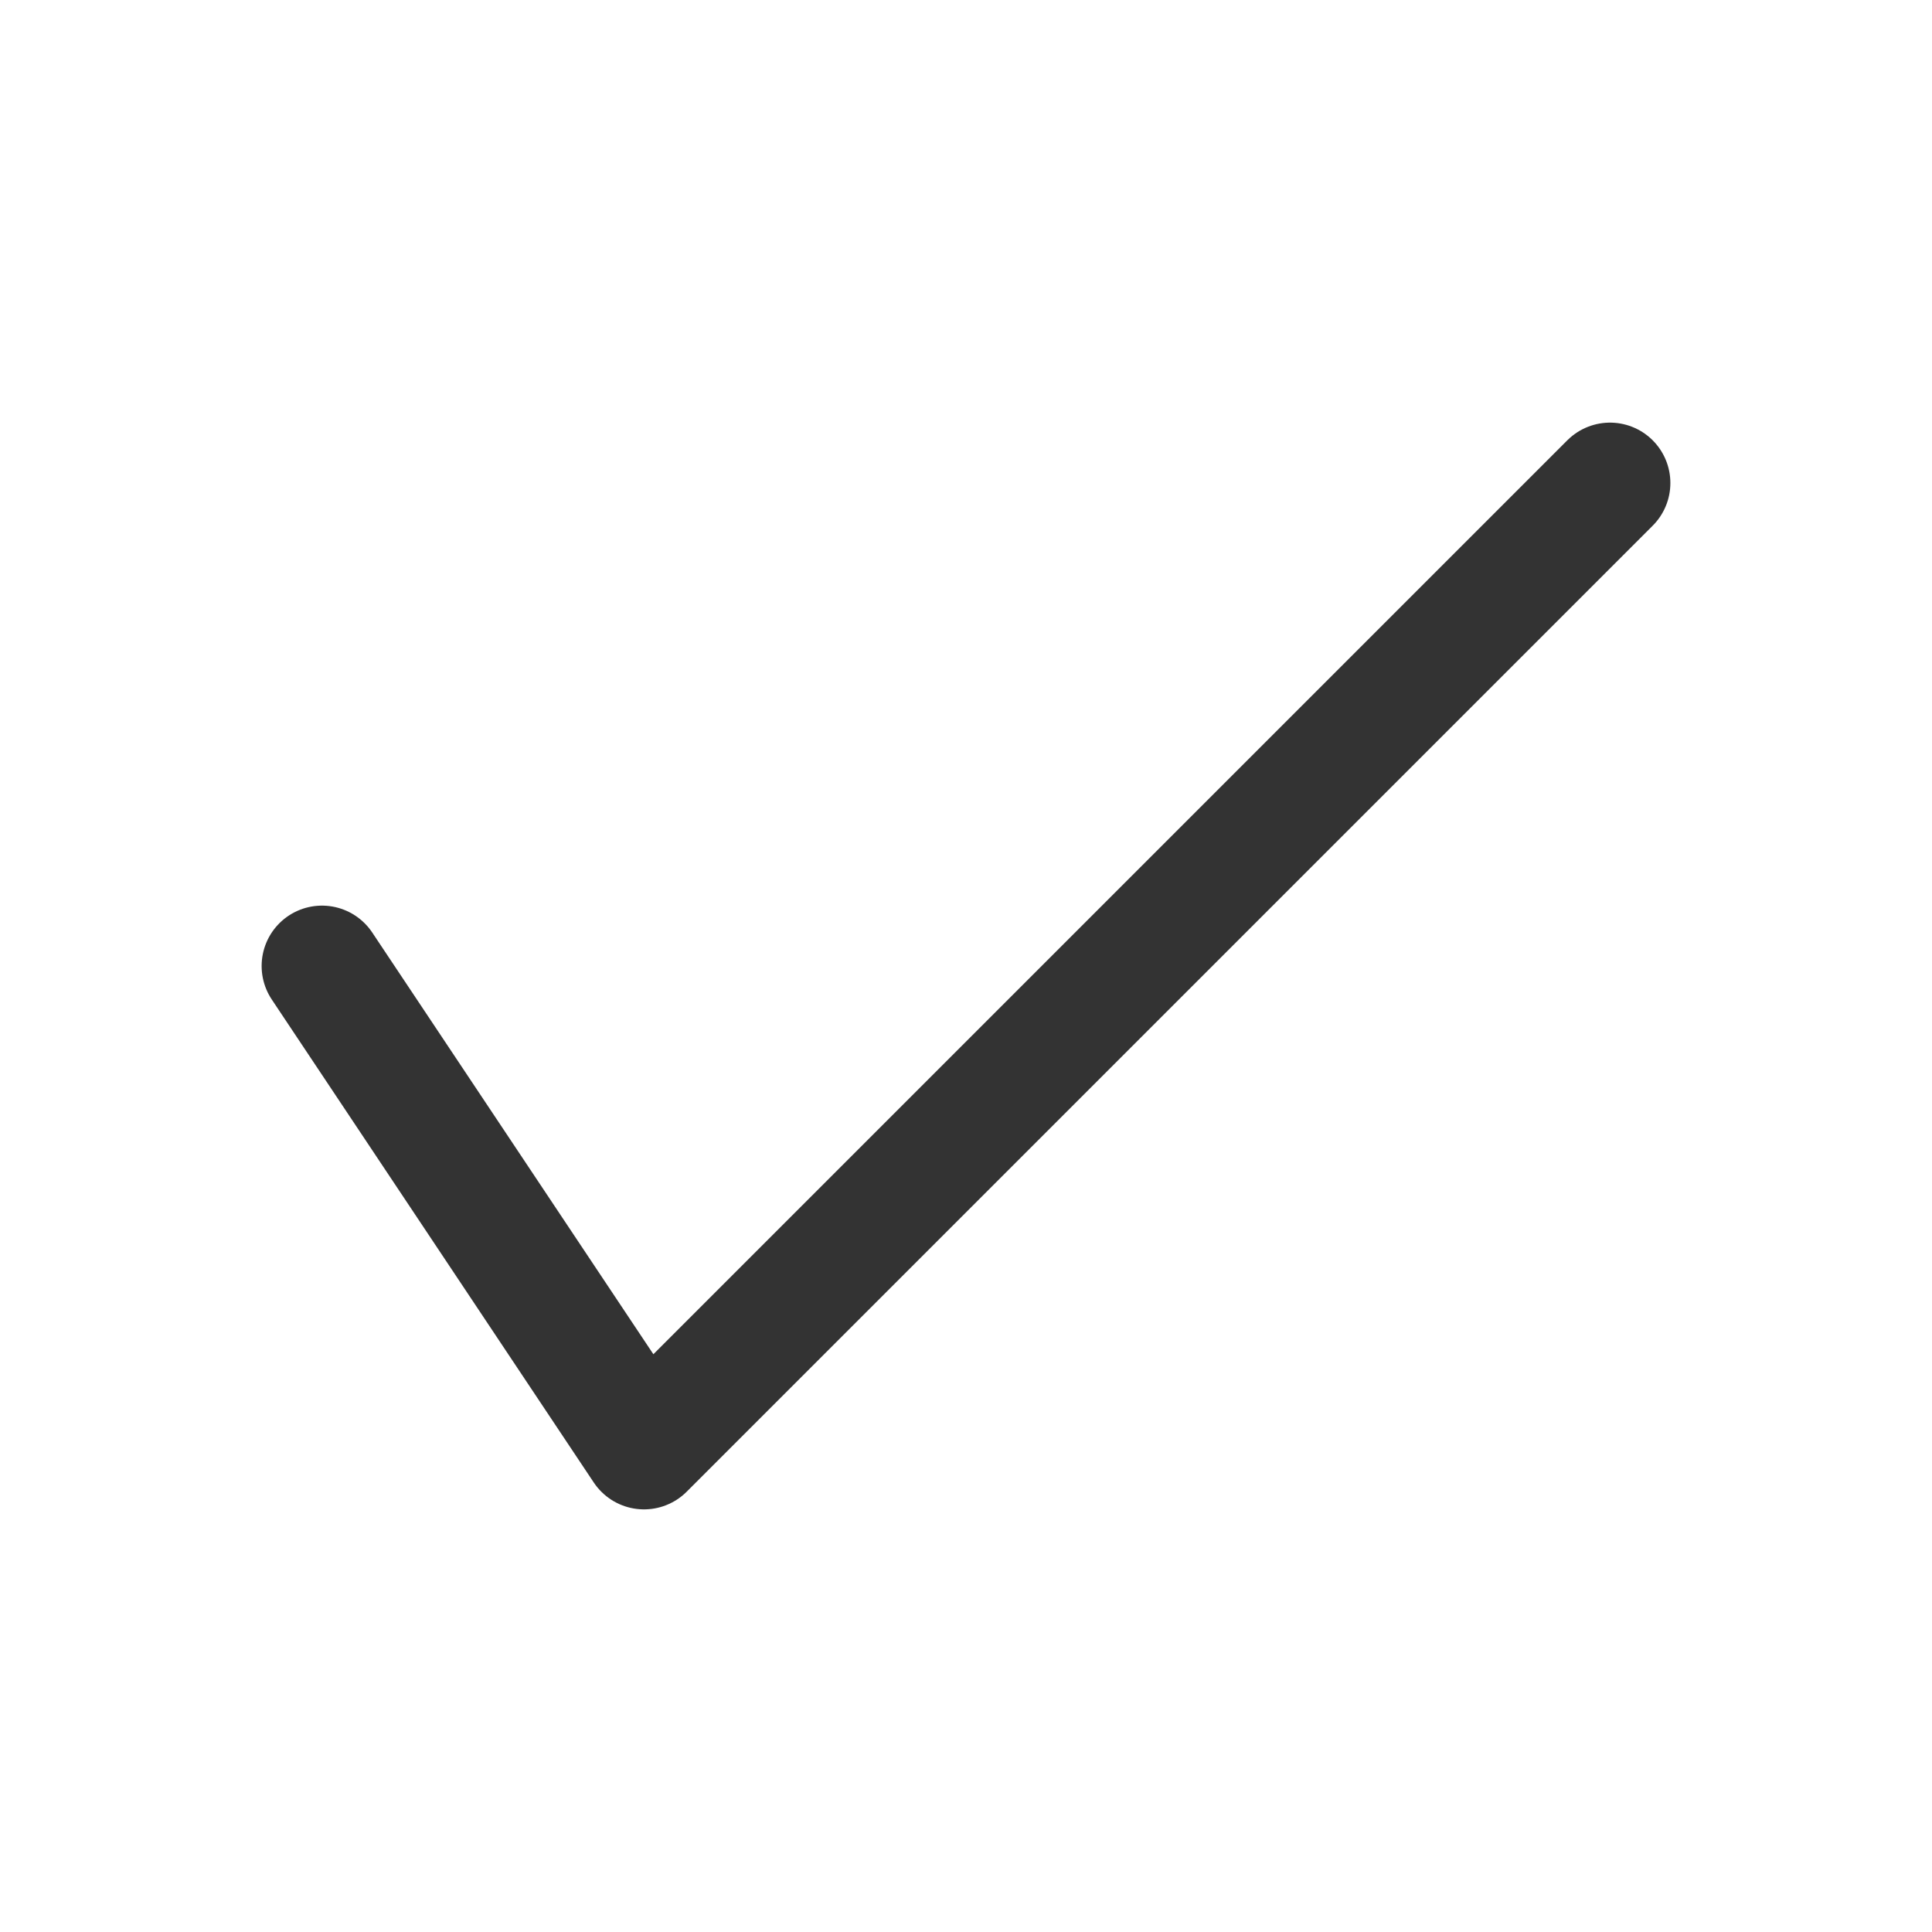
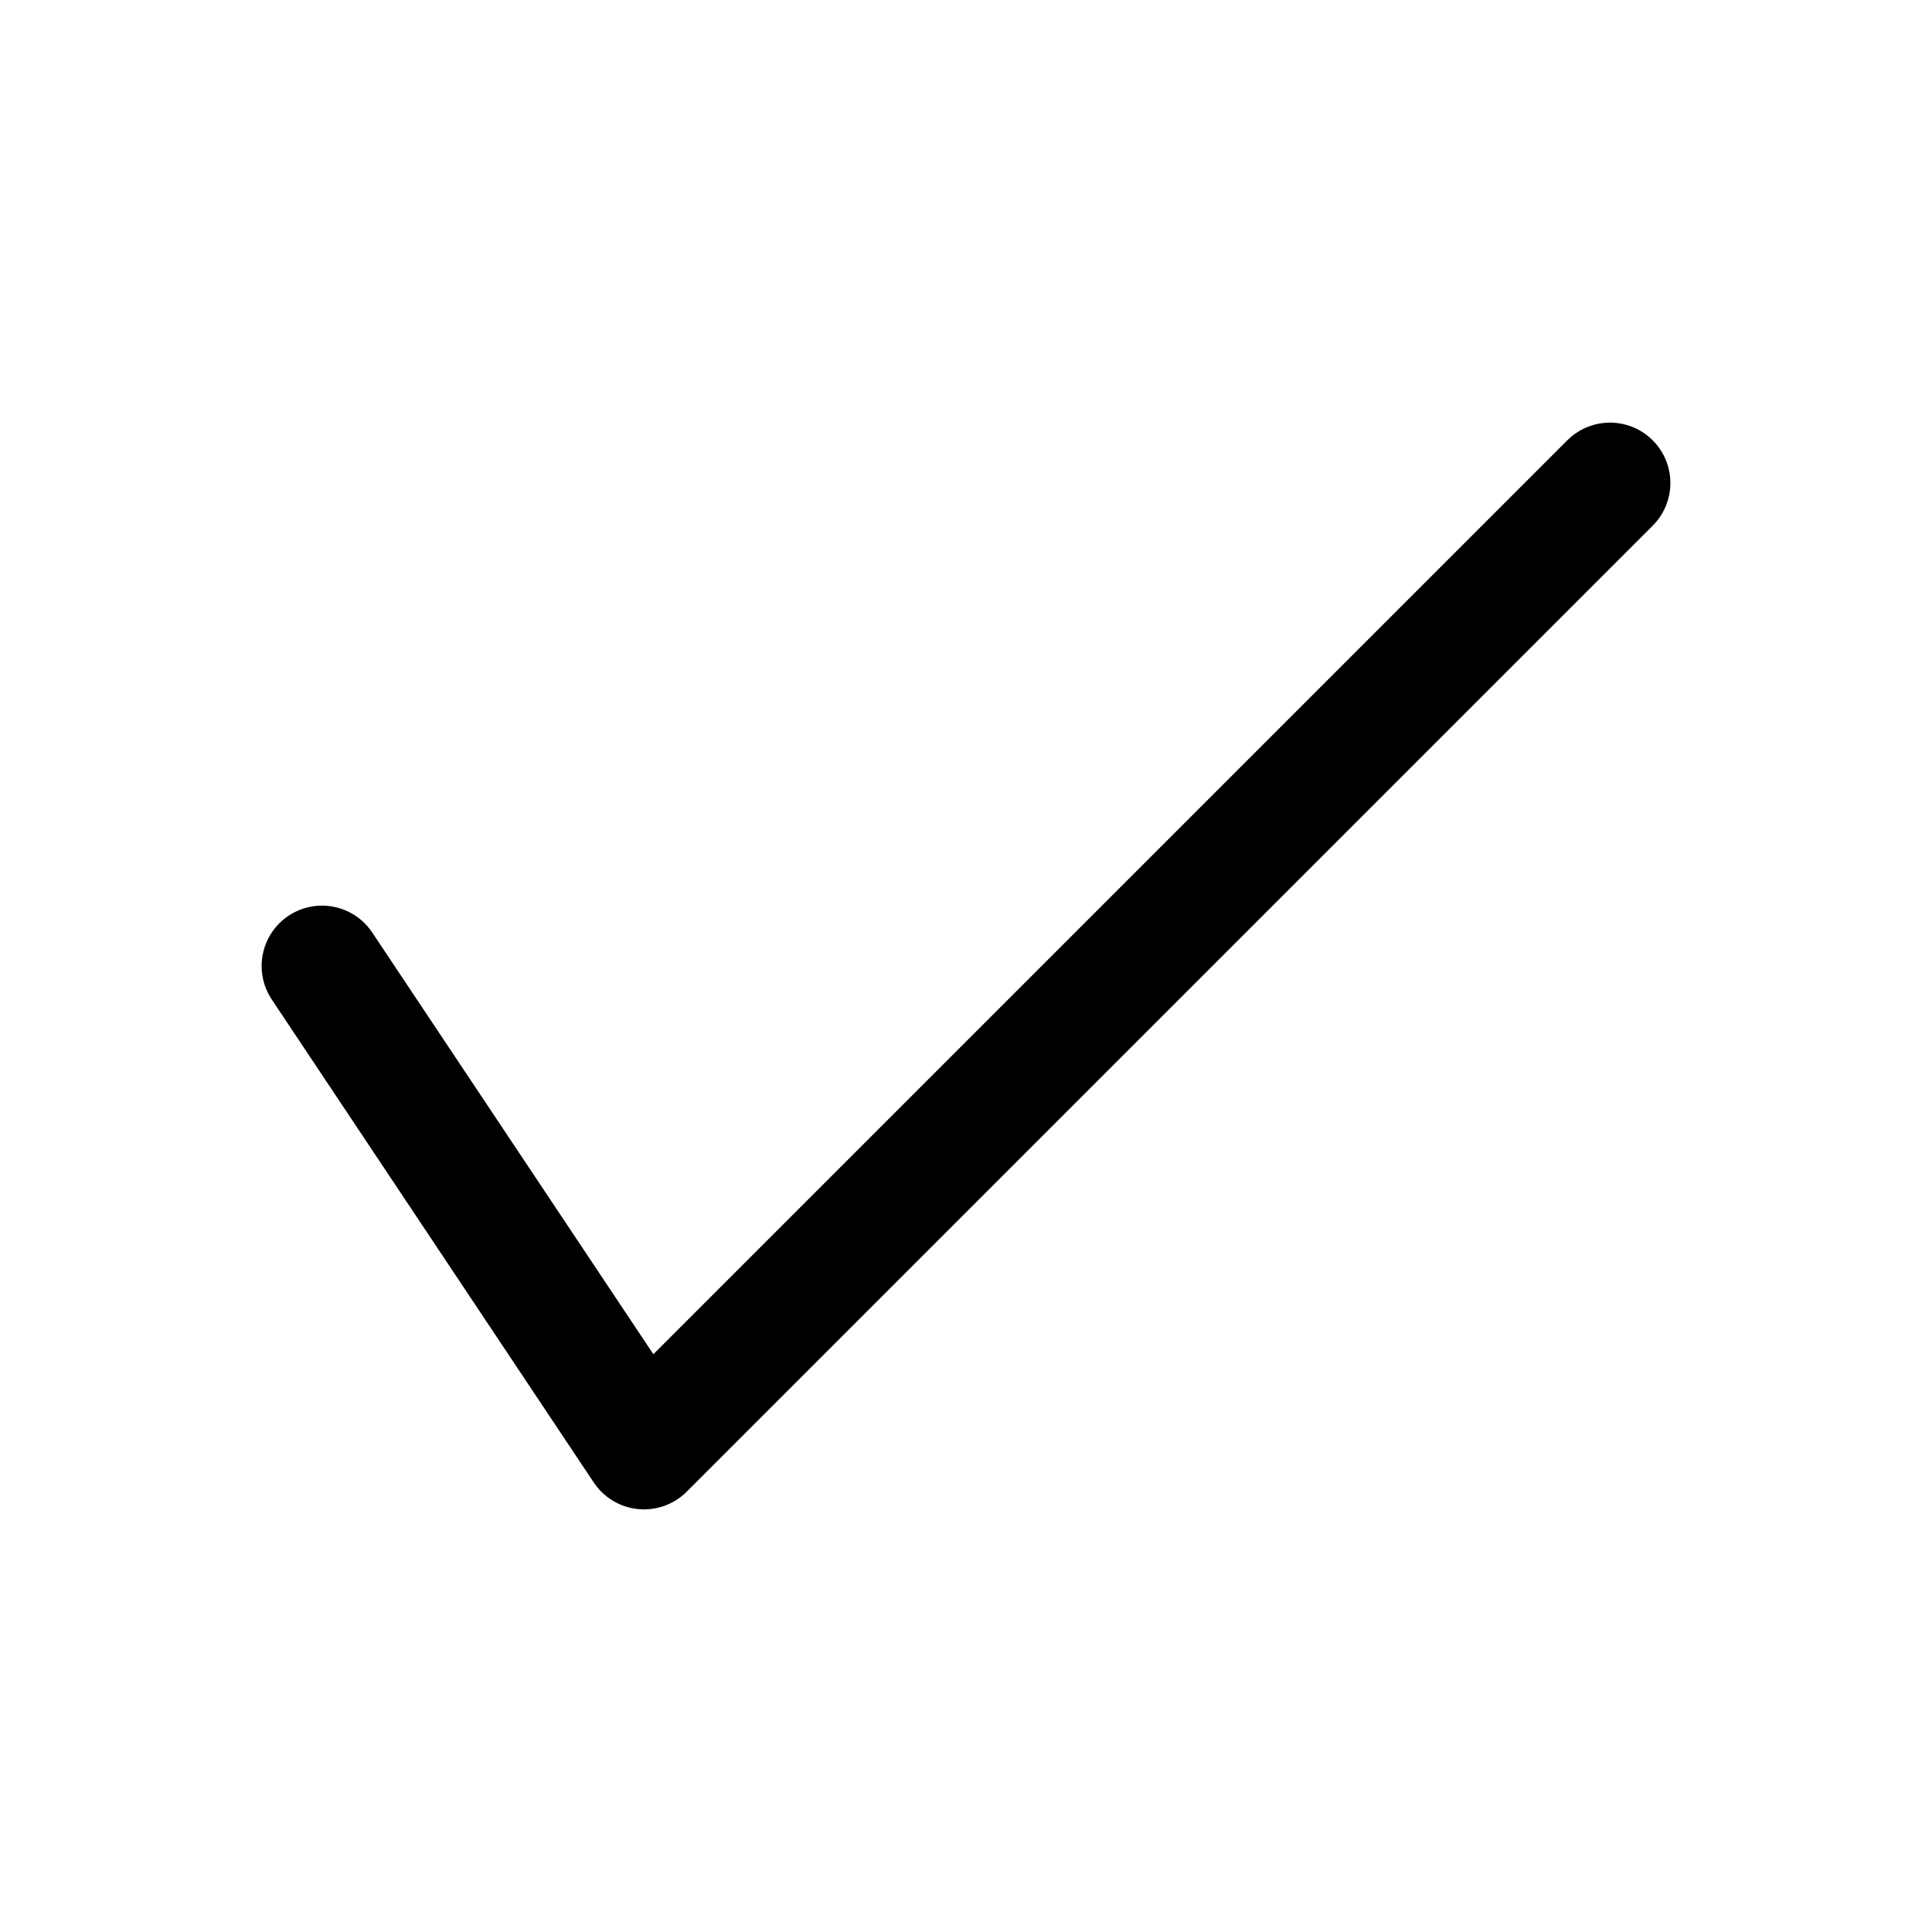
<svg xmlns="http://www.w3.org/2000/svg" width="240" height="240" id="svg5" version="1.1">
  <defs id="defs2">
    </defs>
  <g id="layer1">
-     <path style="fill:none;stroke:#333333;stroke-width:15;stroke-linecap:round;stroke-linejoin:round;stroke-opacity:1;stroke-dasharray:none" d="M 40,120 80,180 200,60" id="path388" />
+     <path style="fill:none;stroke:#000000;stroke-width:15;stroke-linecap:round;stroke-linejoin:round;stroke-opacity:1;stroke-dasharray:none" d="M 40,120 80,180 200,60" id="path388" />
  </g>
</svg>
